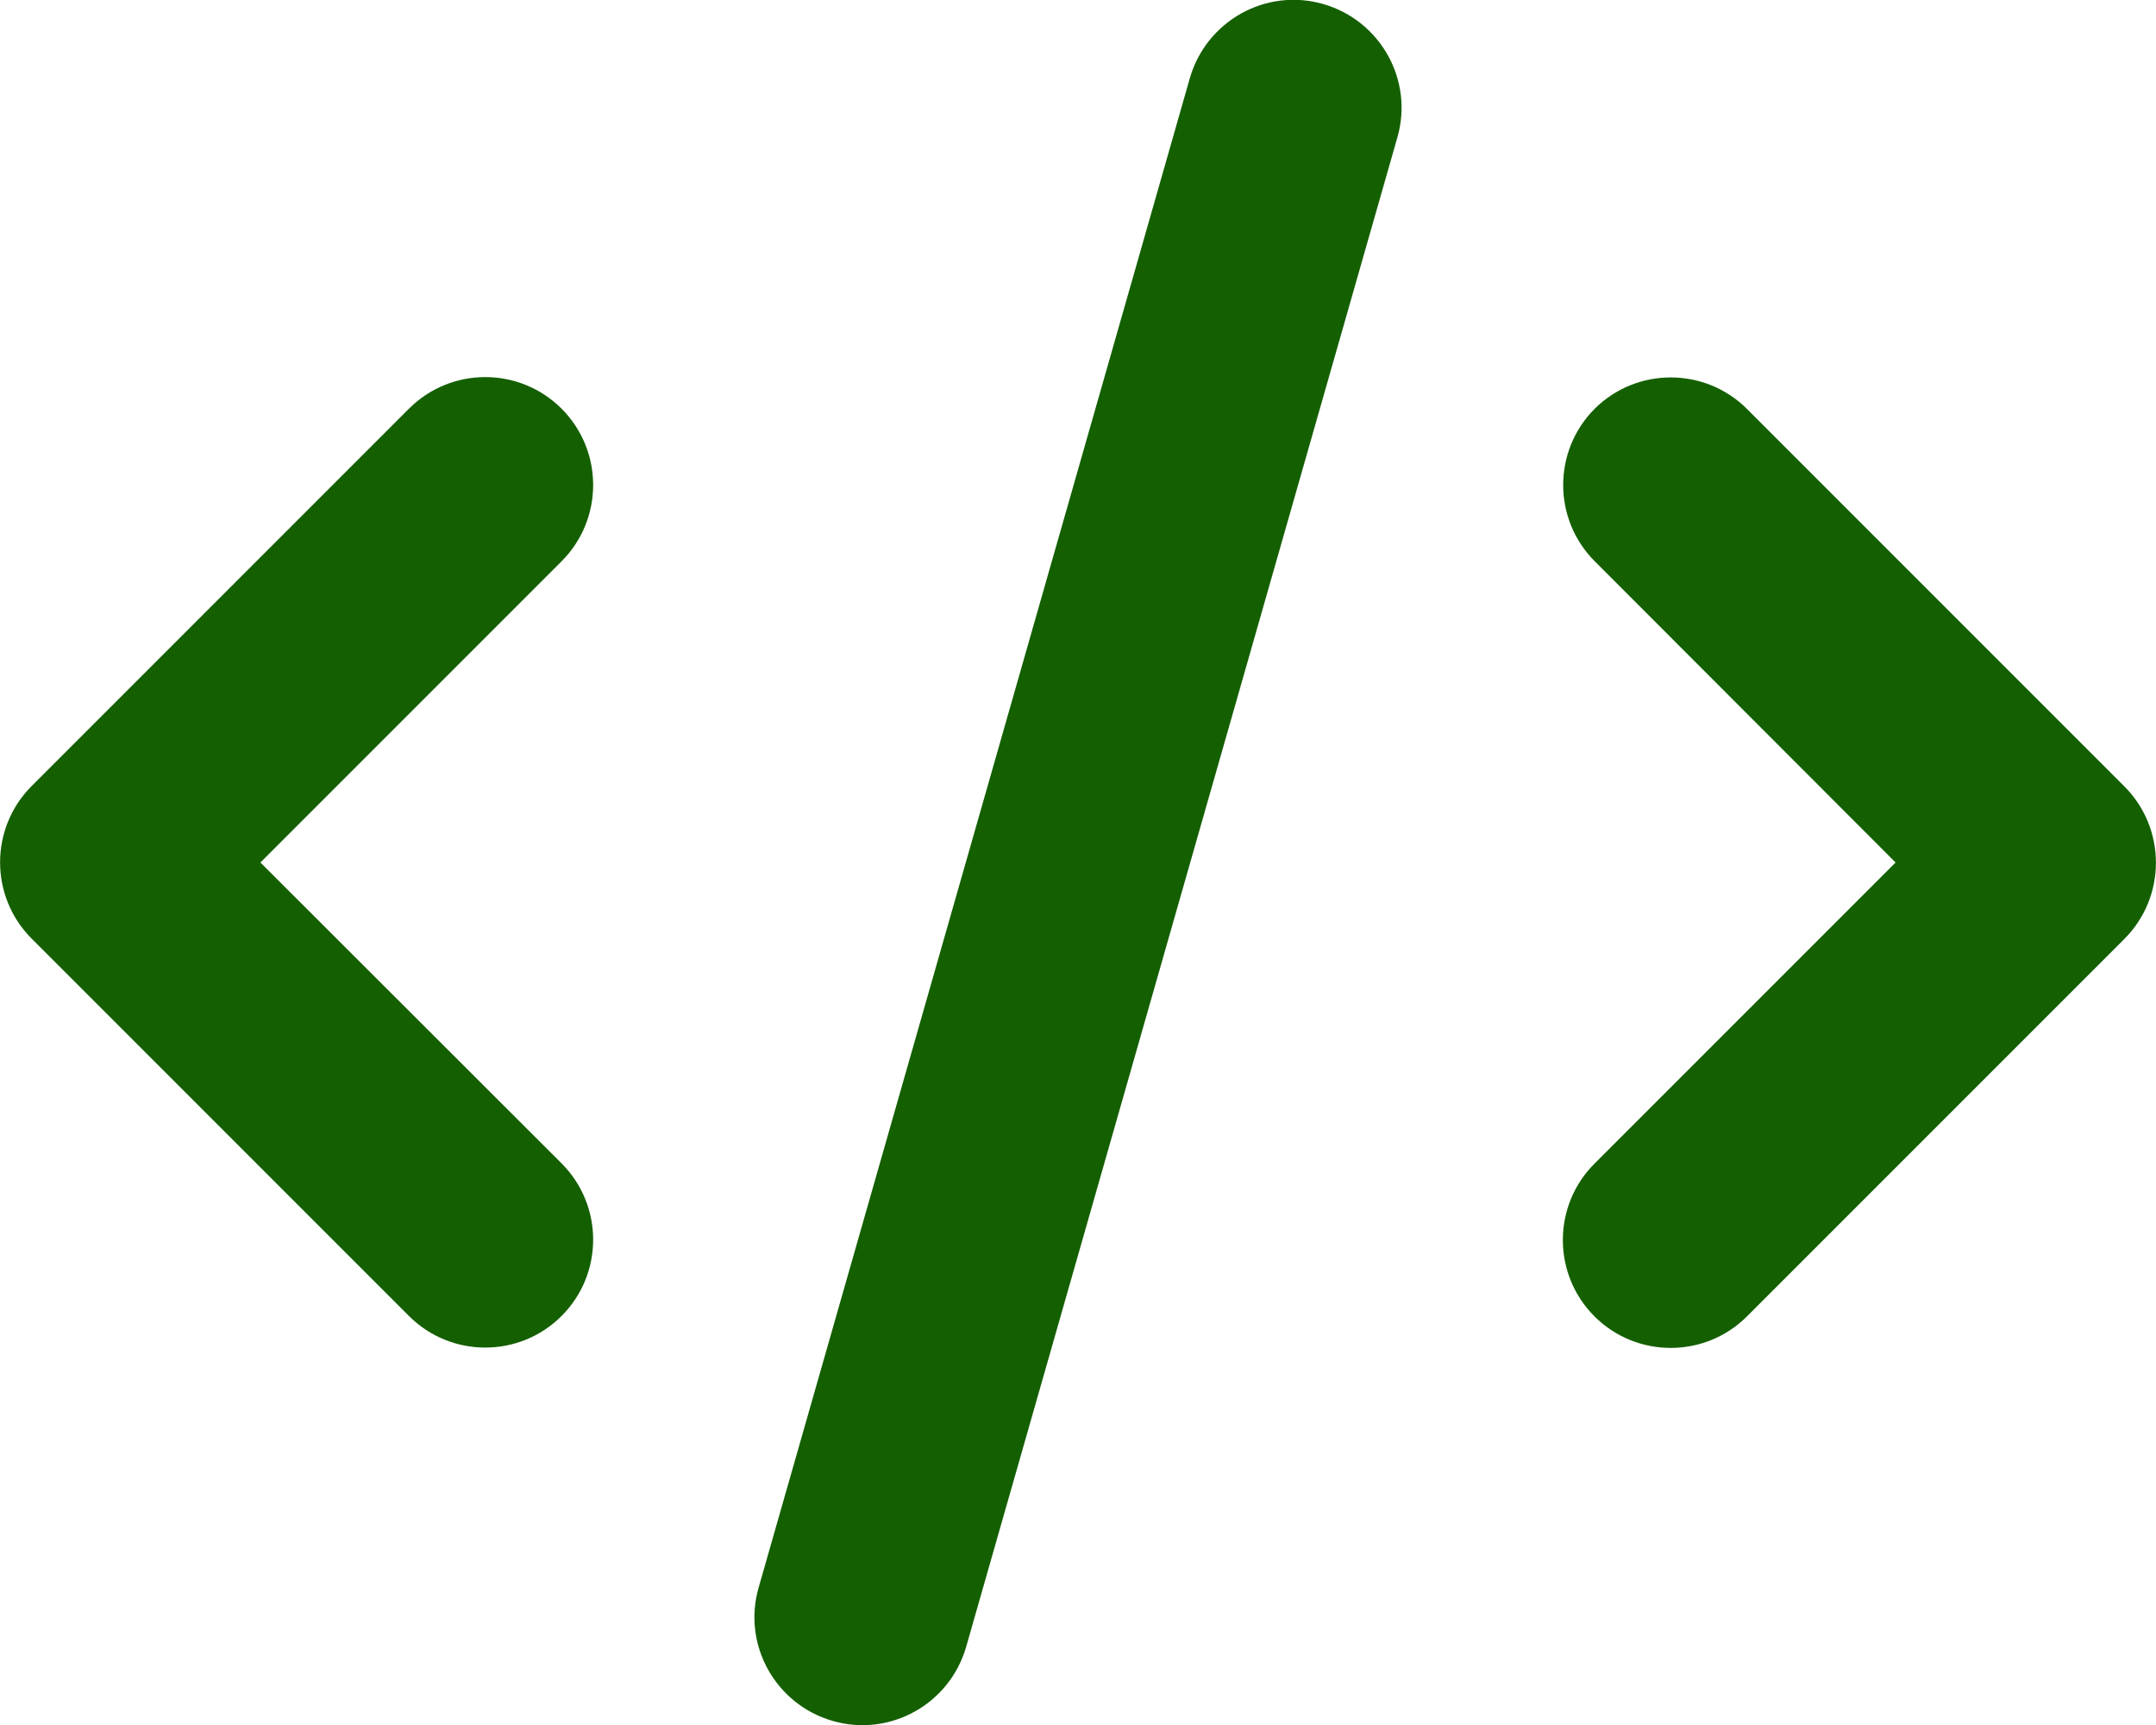
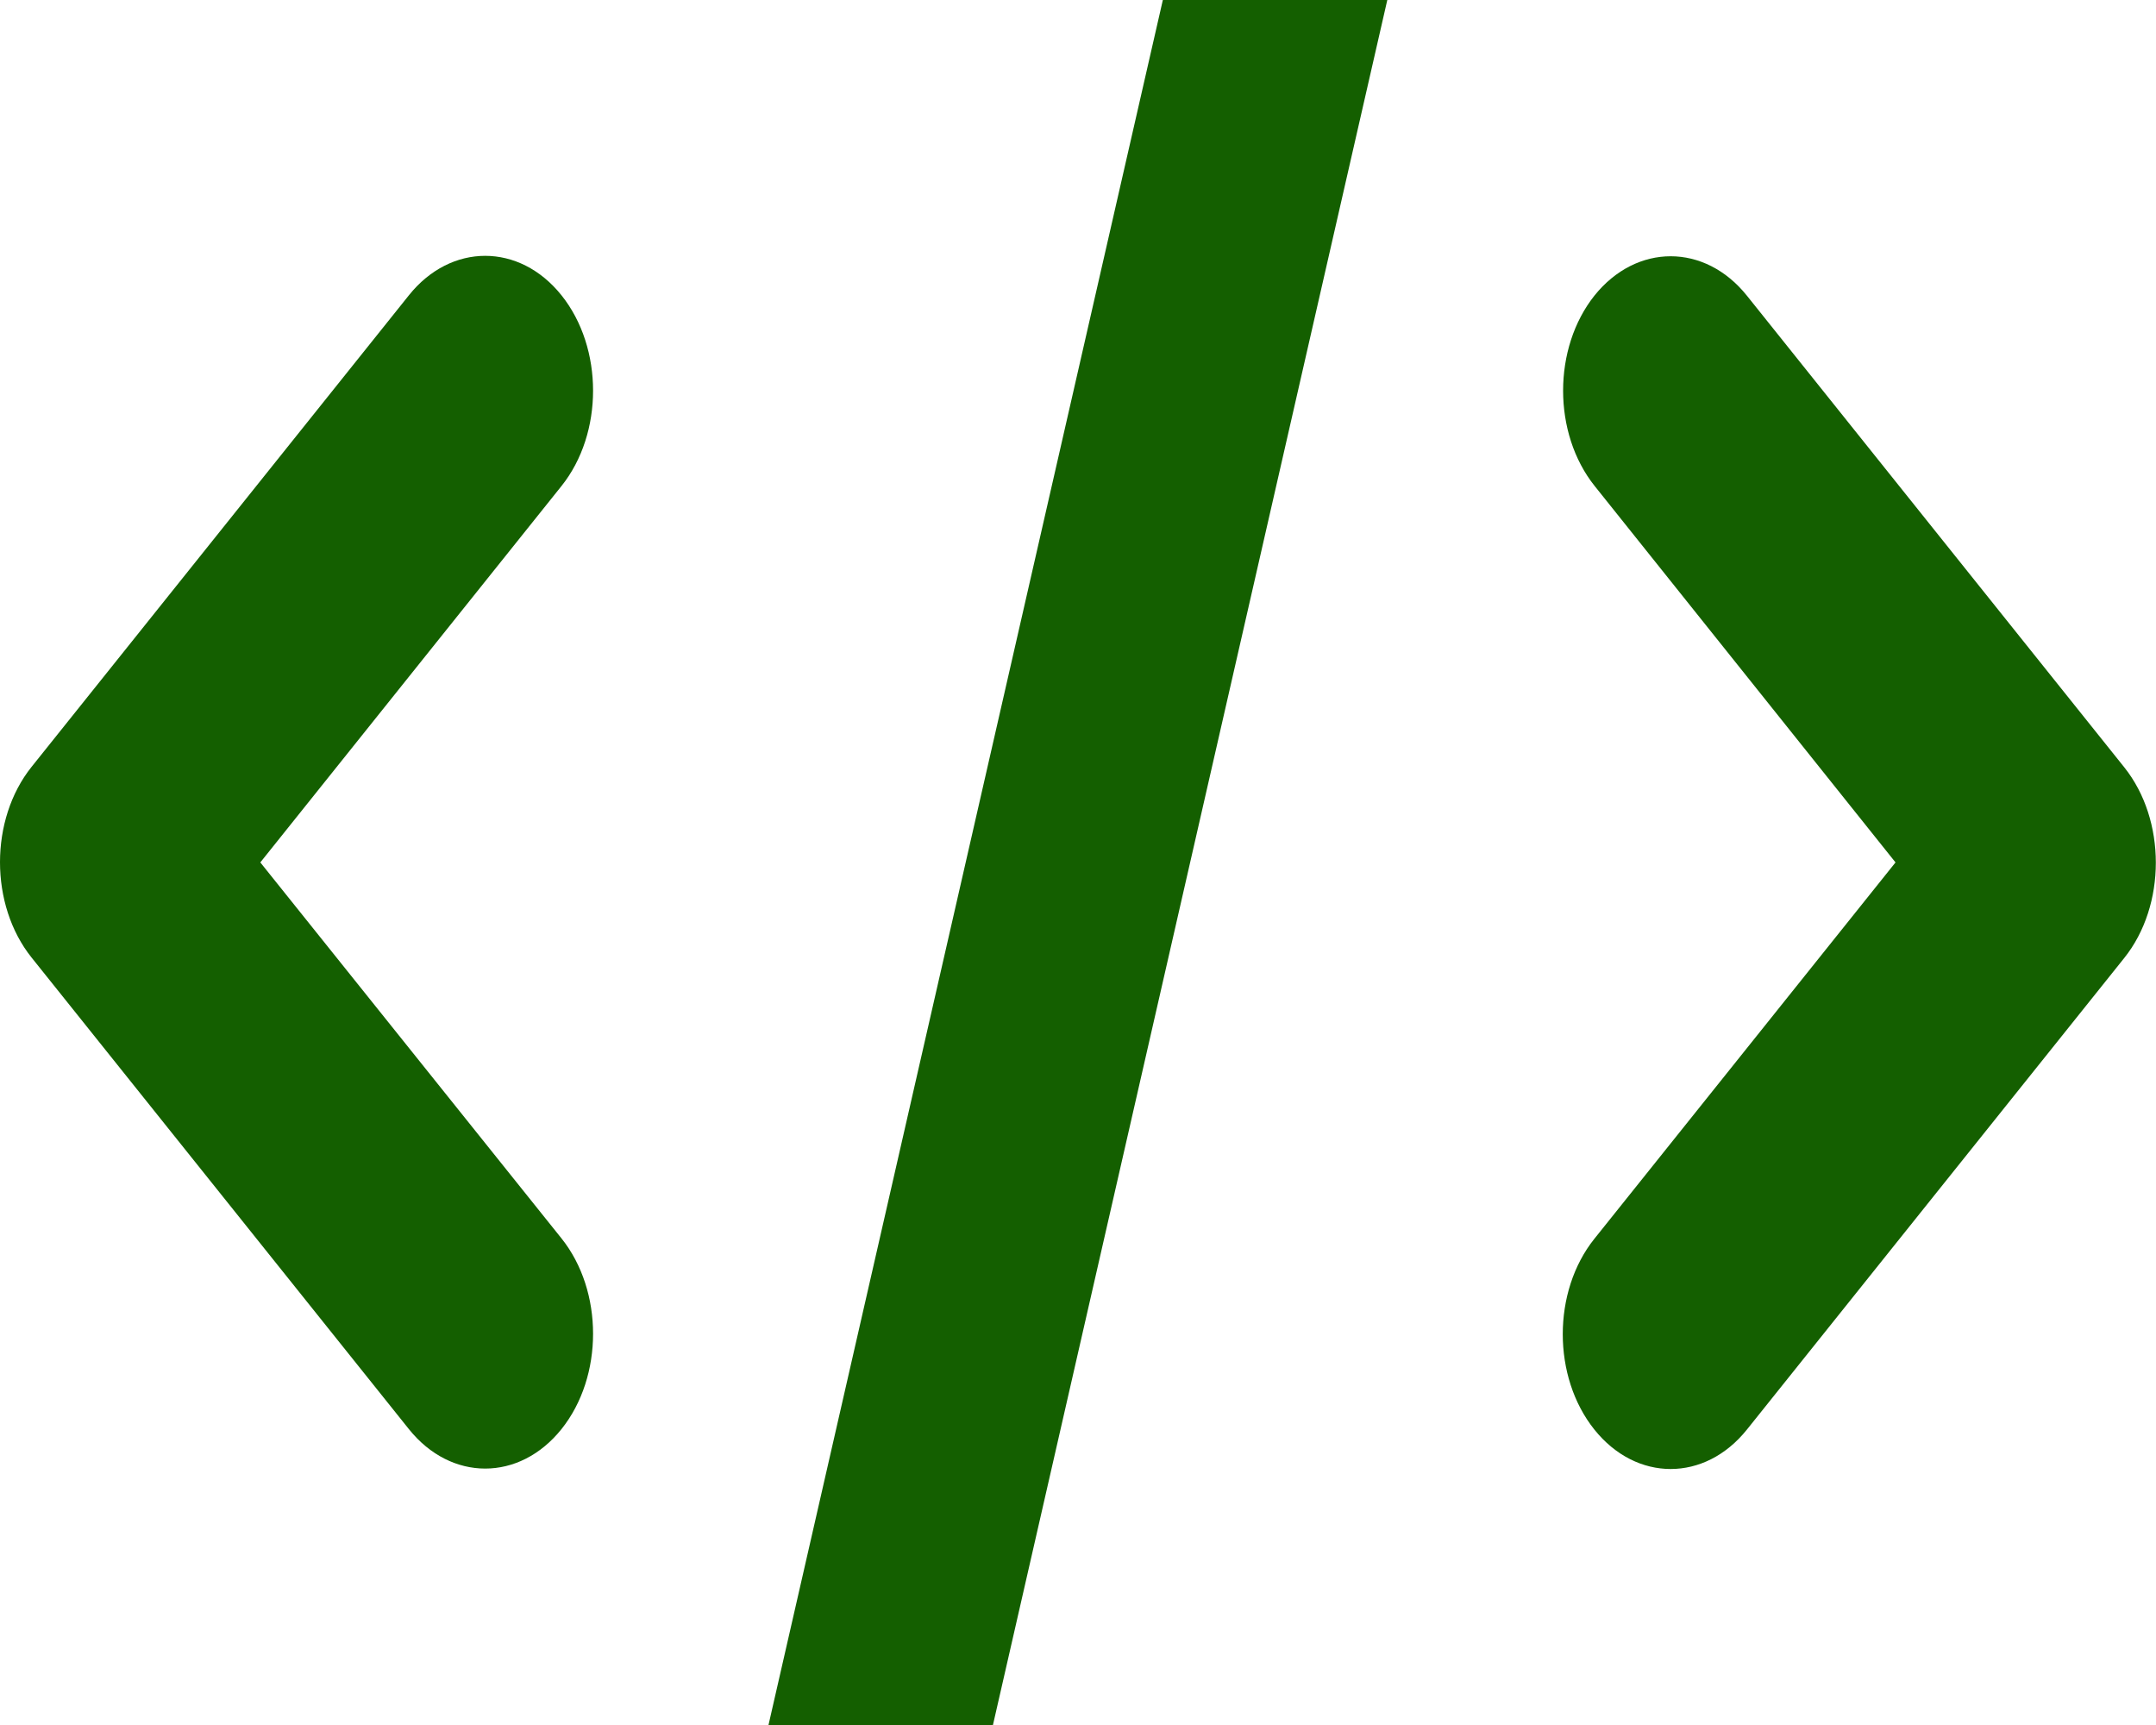
<svg xmlns="http://www.w3.org/2000/svg" viewBox="0 0 640 512" version="1.1" id="svg4">
  <defs id="defs8" />
-   <path d="M392.8 1.2c-17-4.9-34.7 5-39.6 22l-128 448c-4.9 17 5 34.7 22 39.6s34.7-5 39.6-22l128-448c4.9-17-5-34.7-22-39.6zm80.6 120.1c-12.5 12.5-12.5 32.8 0 45.3L562.7 256l-89.4 89.4c-12.5 12.5-12.5 32.8 0 45.3s32.8 12.5 45.3 0l112-112c12.5-12.5 12.5-32.8 0-45.3l-112-112c-12.5-12.5-32.8-12.5-45.3 0zm-306.7 0c-12.5-12.5-32.8-12.5-45.3 0l-112 112c-12.5 12.5-12.5 32.8 0 45.3l112 112c12.5 12.5 32.8 12.5 45.3 0s12.5-32.8 0-45.3L77.3 256l89.4-89.4c12.5-12.5 12.5-32.8 0-45.3z" id="path2" style="fill:#145f00;fill-opacity:1" />
+   <path d="m 392.775,-62.433 c -17,-6.123 -34.7,6.248 -39.6,27.492 l -128,559.838 c -4.9,21.244 5,43.362 22,49.486 17,6.123 34.7,-6.248 39.6,-27.492 l 128,-559.838 c 4.9,-21.244 -5,-43.362 -22,-49.486 z m 80.6,150.082 c -12.5,15.62 -12.5,40.988 0,56.609 l 89.3,111.718 -89.4,111.718 c -12.5,15.62 -12.5,40.988 0,56.609 12.5,15.62 32.8,15.62 45.3,0 l 112,-139.959 c 12.5,-15.62 12.5,-40.988 0,-56.609 l -112,-139.959 c -12.5,-15.62 -32.8,-15.62 -45.3,0 z m -306.7,0 c -12.5,-15.62 -32.8,-15.62 -45.3,0 l -112,139.959 c -12.5,15.62 -12.5,40.988 0,56.609 l 112,139.959 c 12.5,15.62 32.8,15.62 45.3,0 12.5,-15.62 12.5,-40.988 0,-56.609 l -89.4,-111.593 89.4,-111.718 c 12.5,-15.62 12.5,-40.988 0,-56.609 z" id="path2" style="fill:#145f00;fill-opacity:1;stroke-width:1.118" />
</svg>
